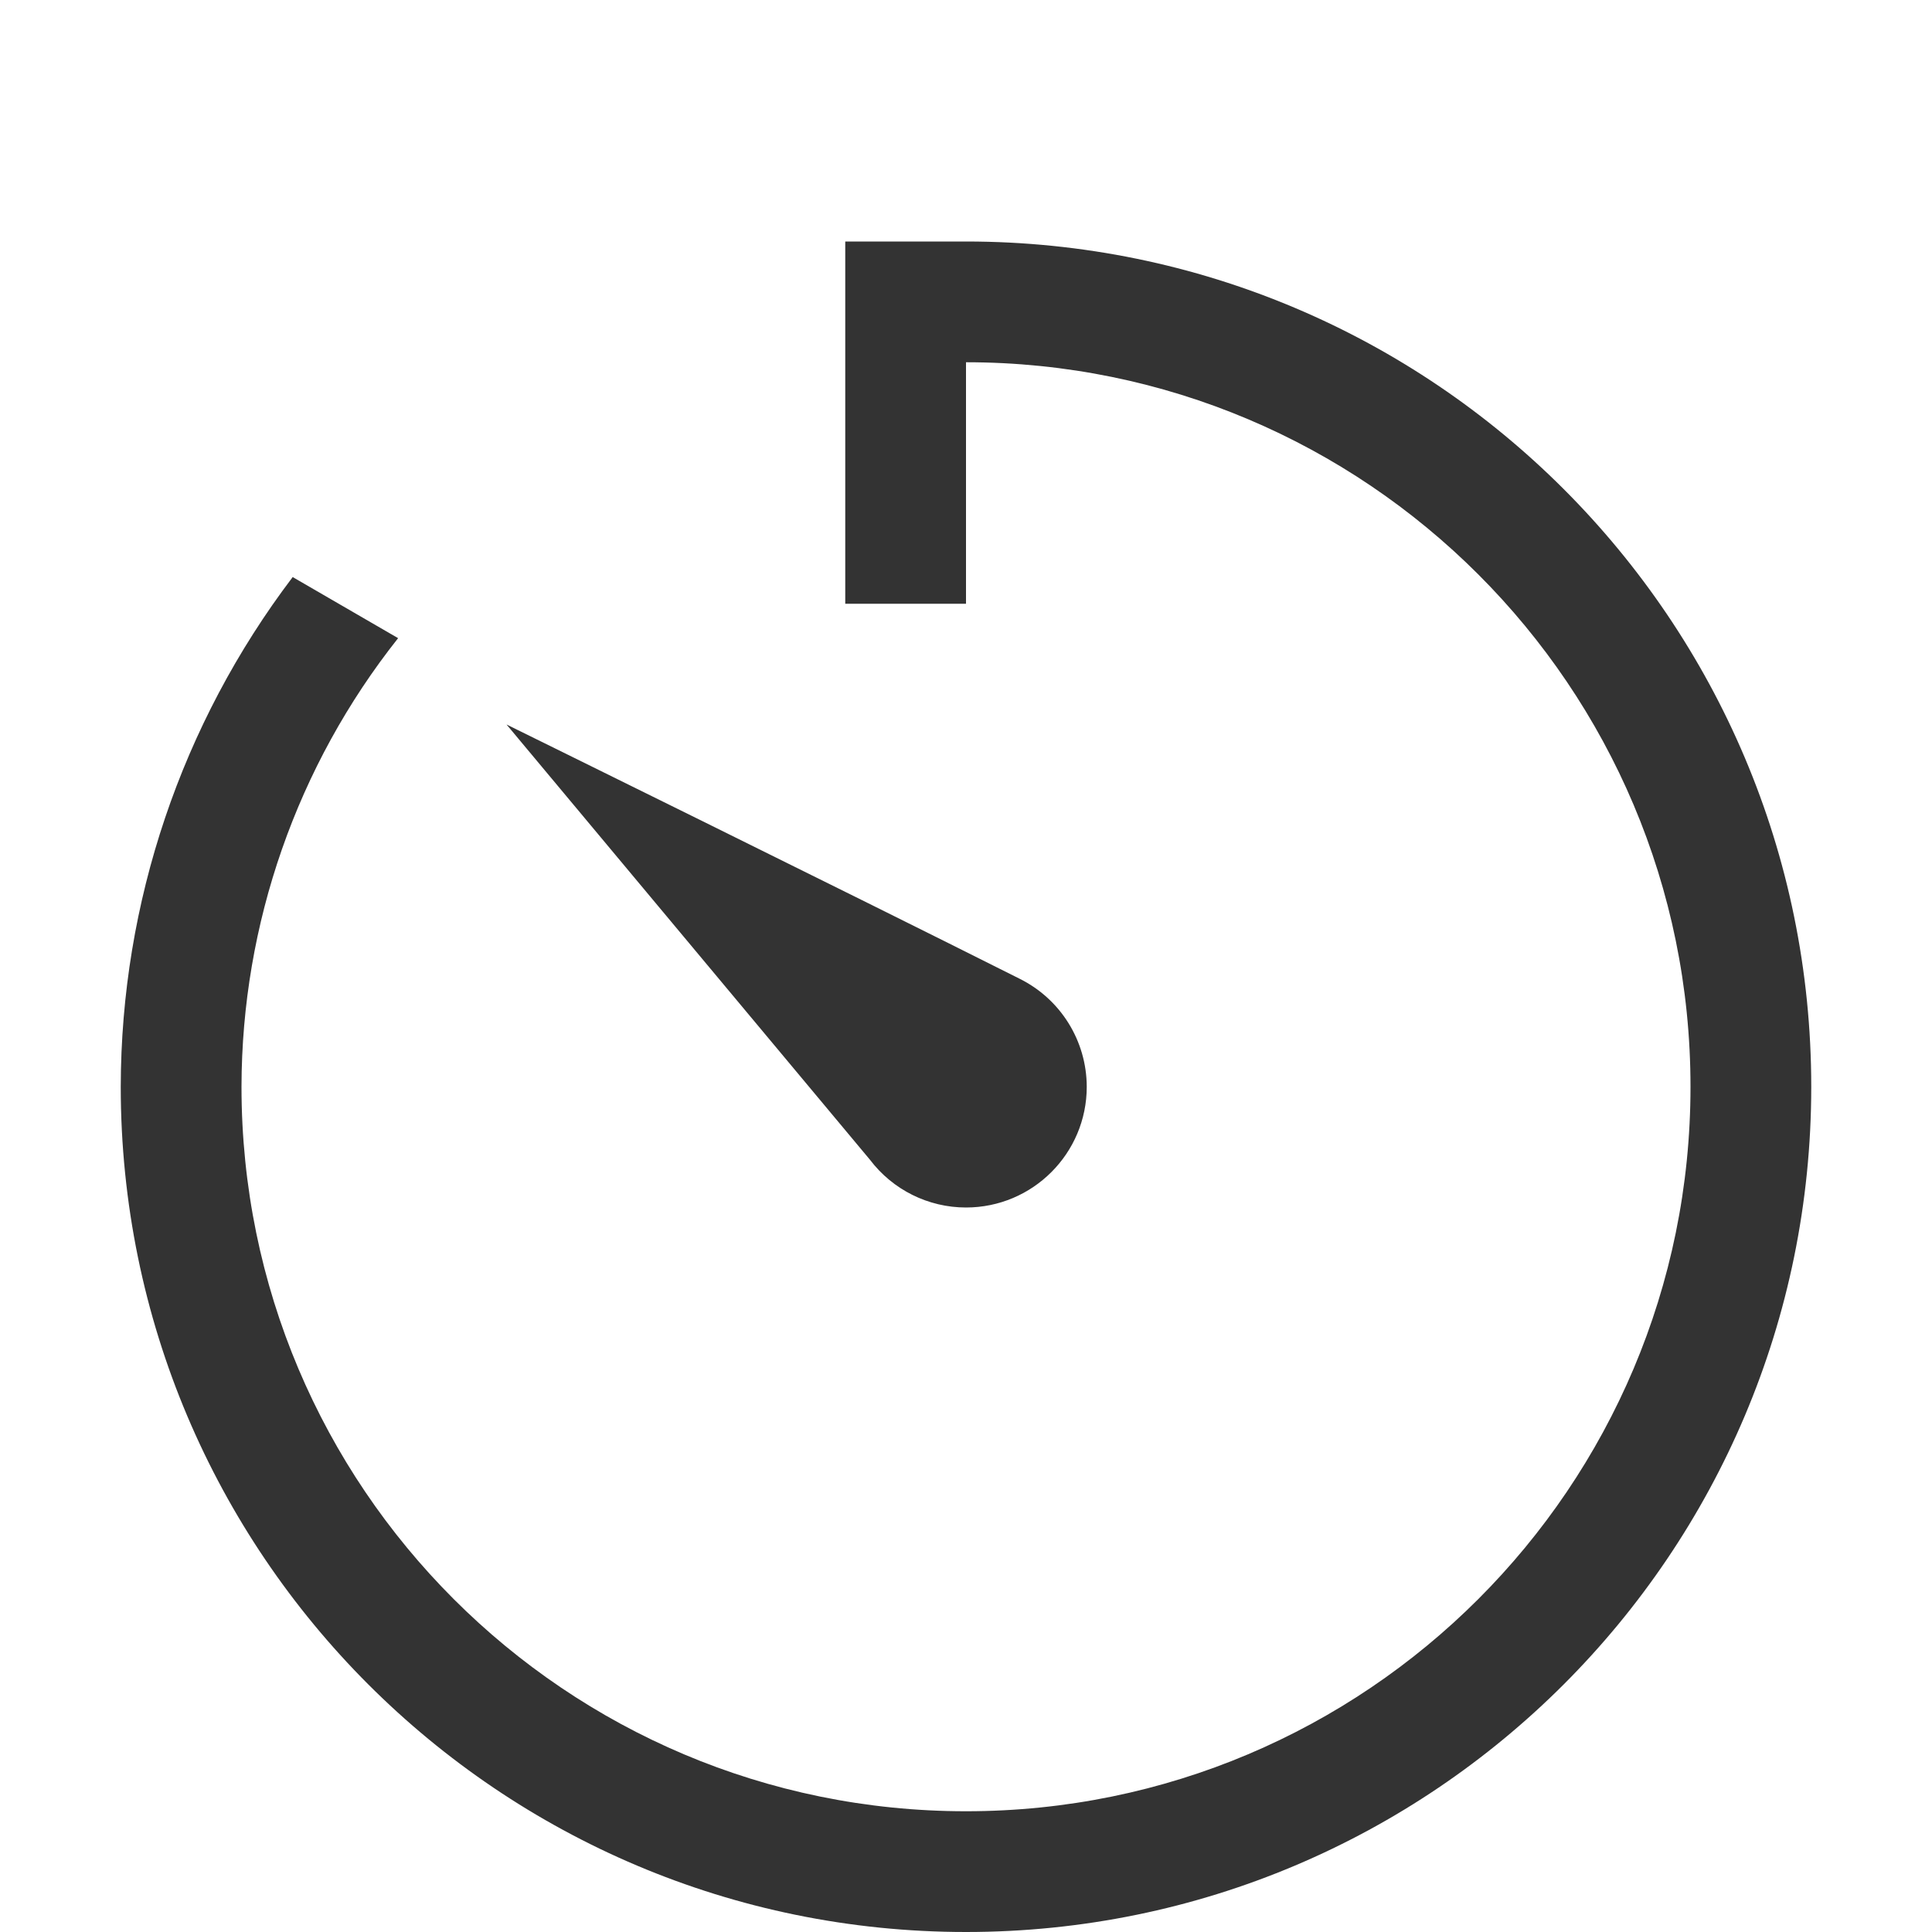
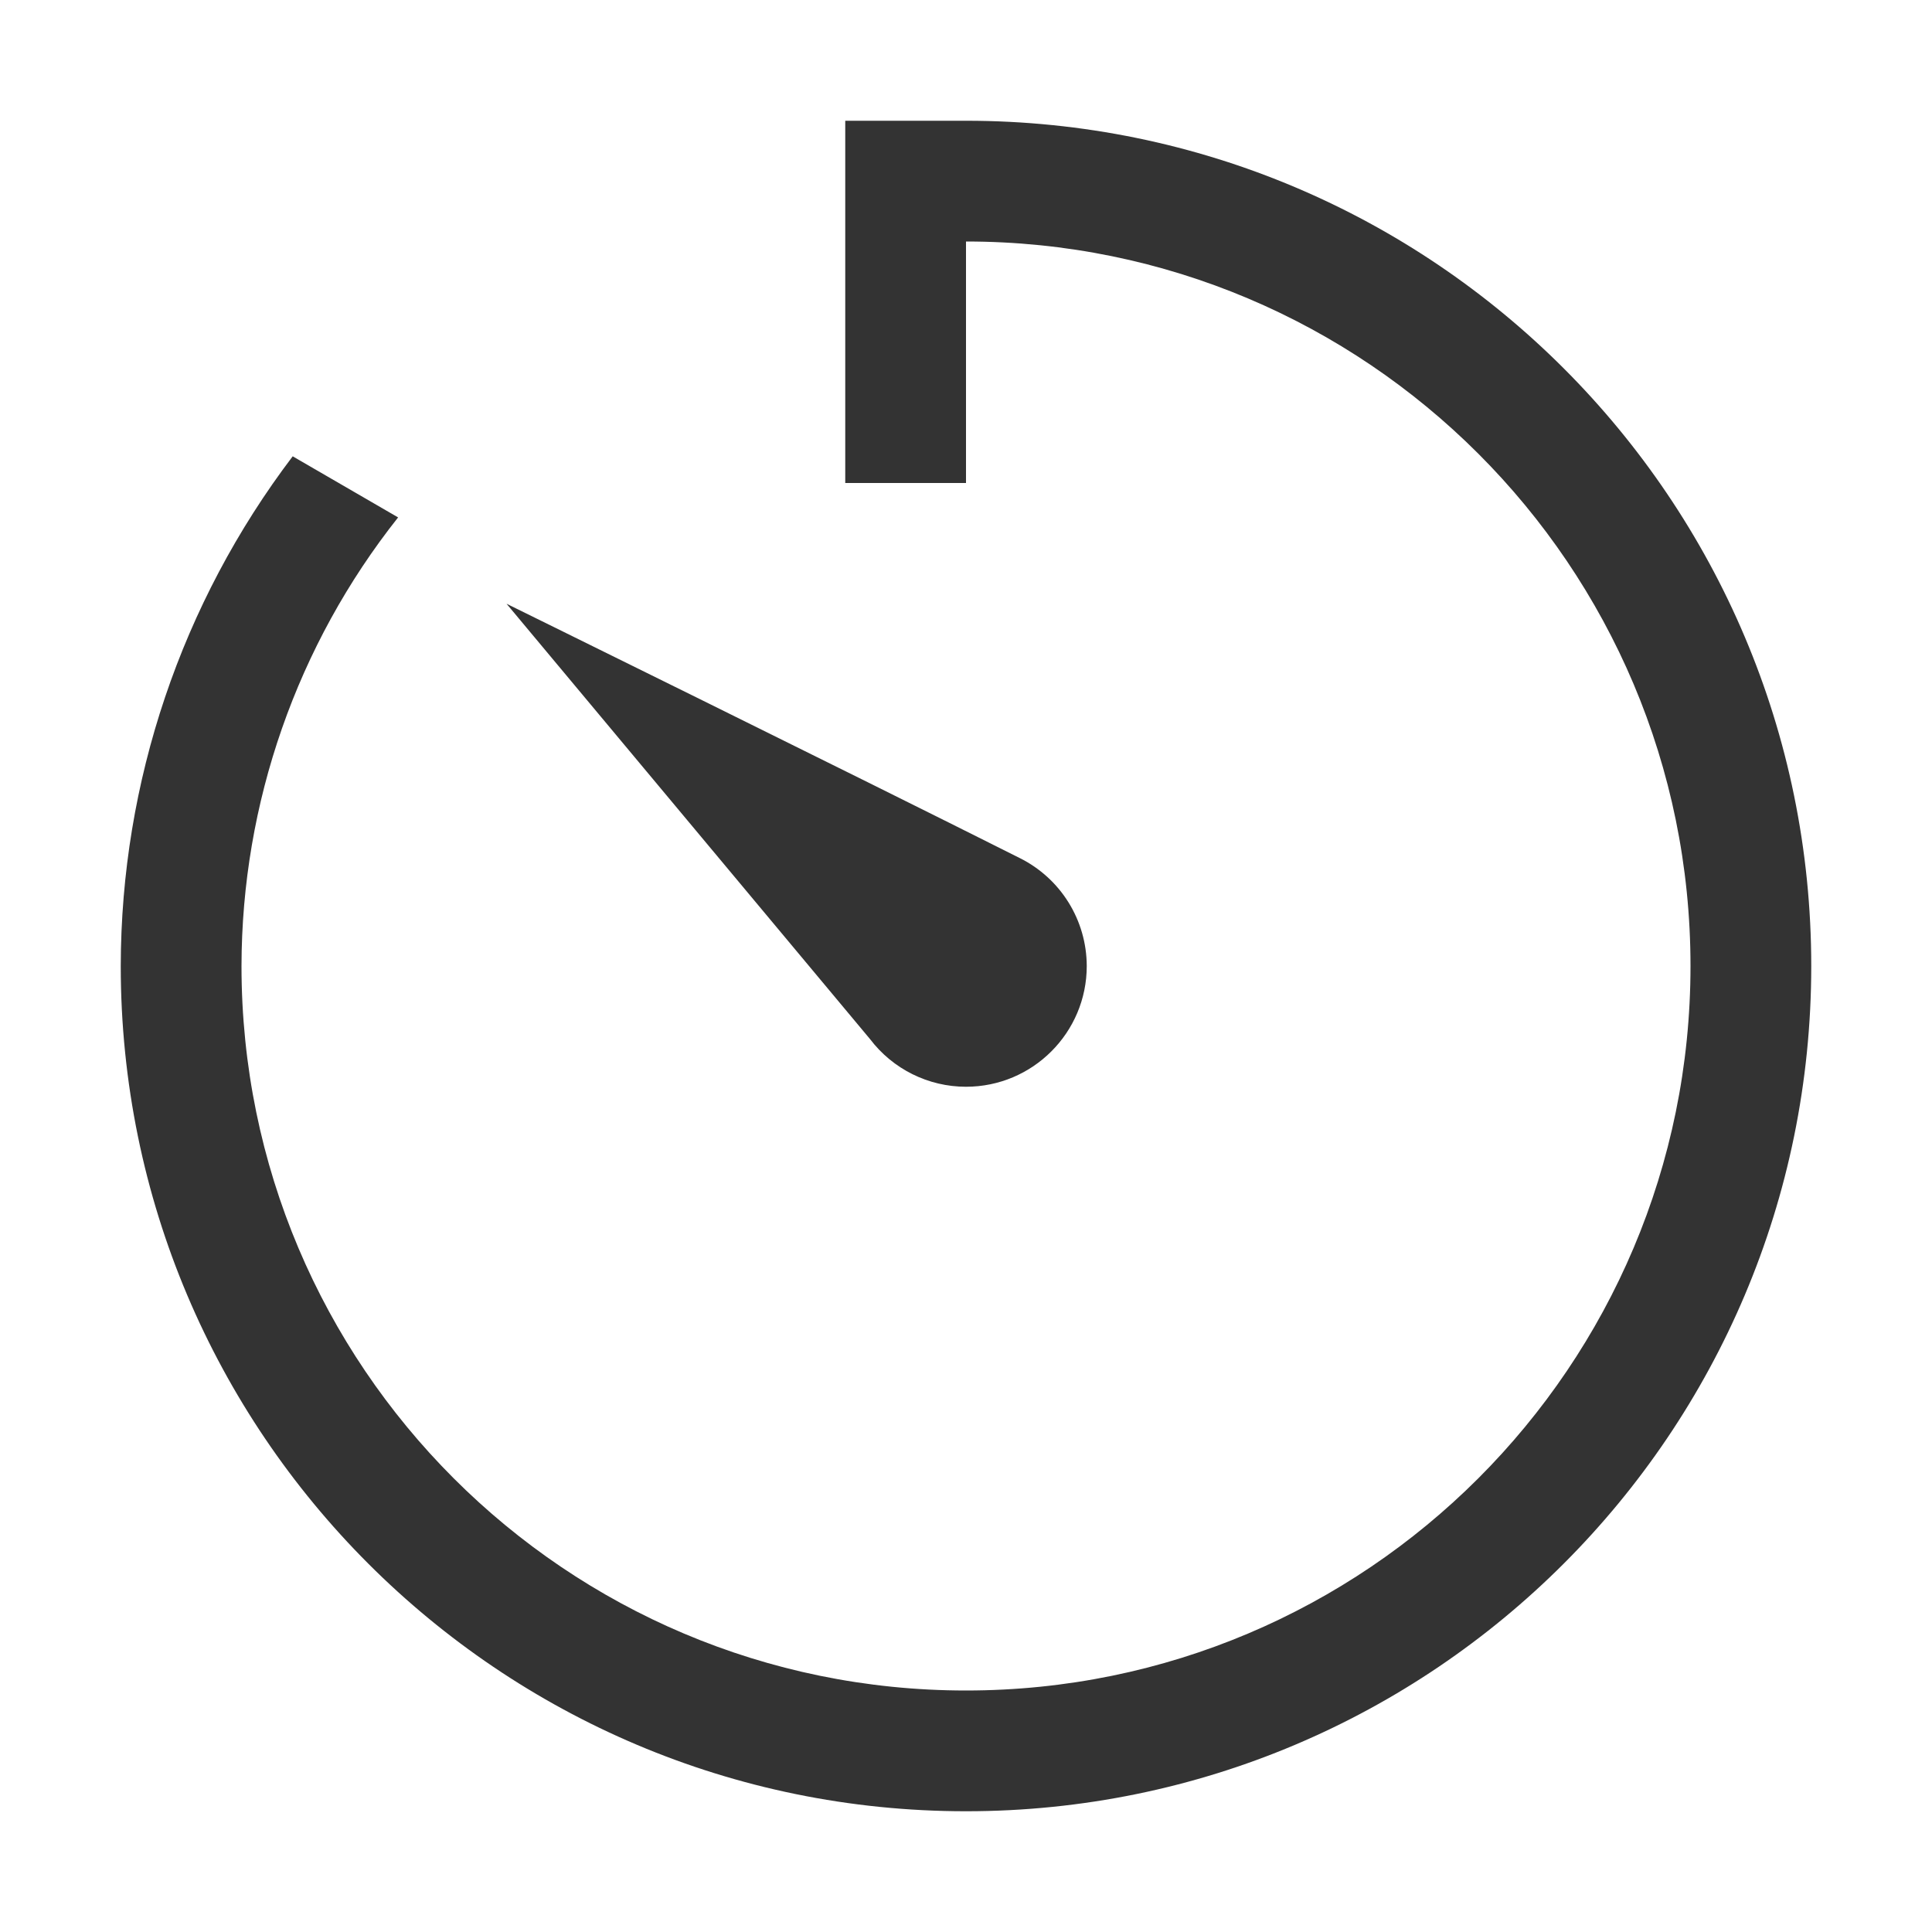
<svg xmlns="http://www.w3.org/2000/svg" width="16" version="1.1" id="svg7384" height="16">
  <defs id="defs7386" />
-   <path id="path37" d="M 8,2 Z" style="color:#000000;clip-rule:nonzero;display:inline;overflow:visible;visibility:visible;opacity:1;isolation:auto;mix-blend-mode:normal;color-interpolation:sRGB;color-interpolation-filters:linearRGB;solid-color:#000000;solid-opacity:1;fill:#333333;fill-opacity:1;fill-rule:nonzero;stroke:none;stroke-width:1;stroke-linecap:butt;stroke-linejoin:miter;stroke-miterlimit:4;stroke-dasharray:none;stroke-dashoffset:0;stroke-opacity:1;marker:none;color-rendering:auto;image-rendering:auto;shape-rendering:auto;text-rendering:auto;enable-background:accumulate" />
-   <path id="path35" d="M 7 2 L 7 5 L 8 5 L 8 3 C 11.314 3 14 5.686 14 9 C 14 12.314 11.314 15 8 15 C 4.686 15 2 12.314 2 9 C 2.002 7.651 2.459 6.342 3.297 5.285 L 2.424 4.779 C 1.502 5.994 1.002 7.476 1 9 C 1 12.866 4.134 16 8 16 C 11.866 16 15 12.866 15 9 C 15 5.134 11.866 2 8 2 L 7 2 z M 4.195 6 L 7.205 9.605 C 7.394 9.854 7.688 10 8 10 C 8.552 10 9 9.552 9 9 C 8.999 8.62 8.784 8.274 8.443 8.105 C 7.046 7.403 4.195 6 4.195 6 z " style="color:#000000;clip-rule:nonzero;display:inline;overflow:visible;visibility:visible;opacity:1;isolation:auto;mix-blend-mode:normal;color-interpolation:sRGB;color-interpolation-filters:linearRGB;solid-color:#000000;solid-opacity:1;fill:#333333;fill-opacity:1;fill-rule:nonzero;stroke:none;stroke-width:1;stroke-linecap:butt;stroke-linejoin:miter;stroke-miterlimit:4;stroke-dasharray:none;stroke-dashoffset:0;stroke-opacity:1;marker:none;color-rendering:auto;image-rendering:auto;shape-rendering:auto;text-rendering:auto;enable-background:accumulate" />
-   <g transform="translate(-856.487,-207.4866)" style="display:inline" label="status" id="layer9" />
-   <g transform="translate(-856.487,-207.4866)" style="display:inline" id="layer10" />
-   <g transform="translate(-856.487,-207.4866)" style="display:inline" id="layer13" />
-   <g transform="translate(-856.487,-207.4866)" id="layer14" />
-   <g transform="translate(-856.487,-207.4866)" style="display:inline" id="layer15" />
-   <g transform="translate(-856.487,-207.4866)" style="display:inline" id="g71291" />
+   <path id="path37" d="M 8,1 Z" style="color:#000000;clip-rule:nonzero;display:inline;overflow:visible;visibility:visible;opacity:1;isolation:auto;mix-blend-mode:normal;color-interpolation:sRGB;color-interpolation-filters:linearRGB;solid-color:#000000;solid-opacity:1;fill:#333333;fill-opacity:1;fill-rule:nonzero;stroke:none;stroke-width:1;stroke-linecap:butt;stroke-linejoin:miter;stroke-miterlimit:4;stroke-dasharray:none;stroke-dashoffset:0;stroke-opacity:1;marker:none;color-rendering:auto;image-rendering:auto;shape-rendering:auto;text-rendering:auto;enable-background:accumulate" />
+   <path id="path35" d="M 7,1 V 4 H 8 V 2 c 3.314,0 6,2.686 6,6 0,3.314 -2.686,6 -6,6 C 4.686,14 2,11.314 2,8 2.002,6.651 2.459,5.342 3.297,4.285 L 2.424,3.779 C 1.502,4.994 1.002,6.476 1,8 c 0,3.866 3.134,7 7,7 3.866,0 7,-3.134 7,-7 C 15,4.134 11.866,1 8,1 Z M 4.195,5 7.205,8.605 C 7.394,8.854 7.688,9 8,9 8.552,9 9,8.552 9,8 8.999,7.62 8.784,7.274 8.443,7.105 7.046,6.403 4.195,5 4.195,5 Z" style="color:#000000;clip-rule:nonzero;display:inline;overflow:visible;visibility:visible;opacity:1;isolation:auto;mix-blend-mode:normal;color-interpolation:sRGB;color-interpolation-filters:linearRGB;solid-color:#000000;solid-opacity:1;fill:#333333;fill-opacity:1;fill-rule:nonzero;stroke:none;stroke-width:1;stroke-linecap:butt;stroke-linejoin:miter;stroke-miterlimit:4;stroke-dasharray:none;stroke-dashoffset:0;stroke-opacity:1;marker:none;color-rendering:auto;image-rendering:auto;shape-rendering:auto;text-rendering:auto;enable-background:accumulate" />
+   <g transform="translate(-856.487,-208.4866)" style="display:inline" label="status" id="layer9" />
+   <g transform="translate(-856.487,-208.4866)" style="display:inline" id="layer10" />
+   <g transform="translate(-856.487,-208.4866)" style="display:inline" id="layer13" />
+   <g transform="translate(-856.487,-208.4866)" id="layer14" />
+   <g transform="translate(-856.487,-208.4866)" style="display:inline" id="layer15" />
+   <g transform="translate(-856.487,-208.4866)" style="display:inline" id="g71291" />
</svg>
